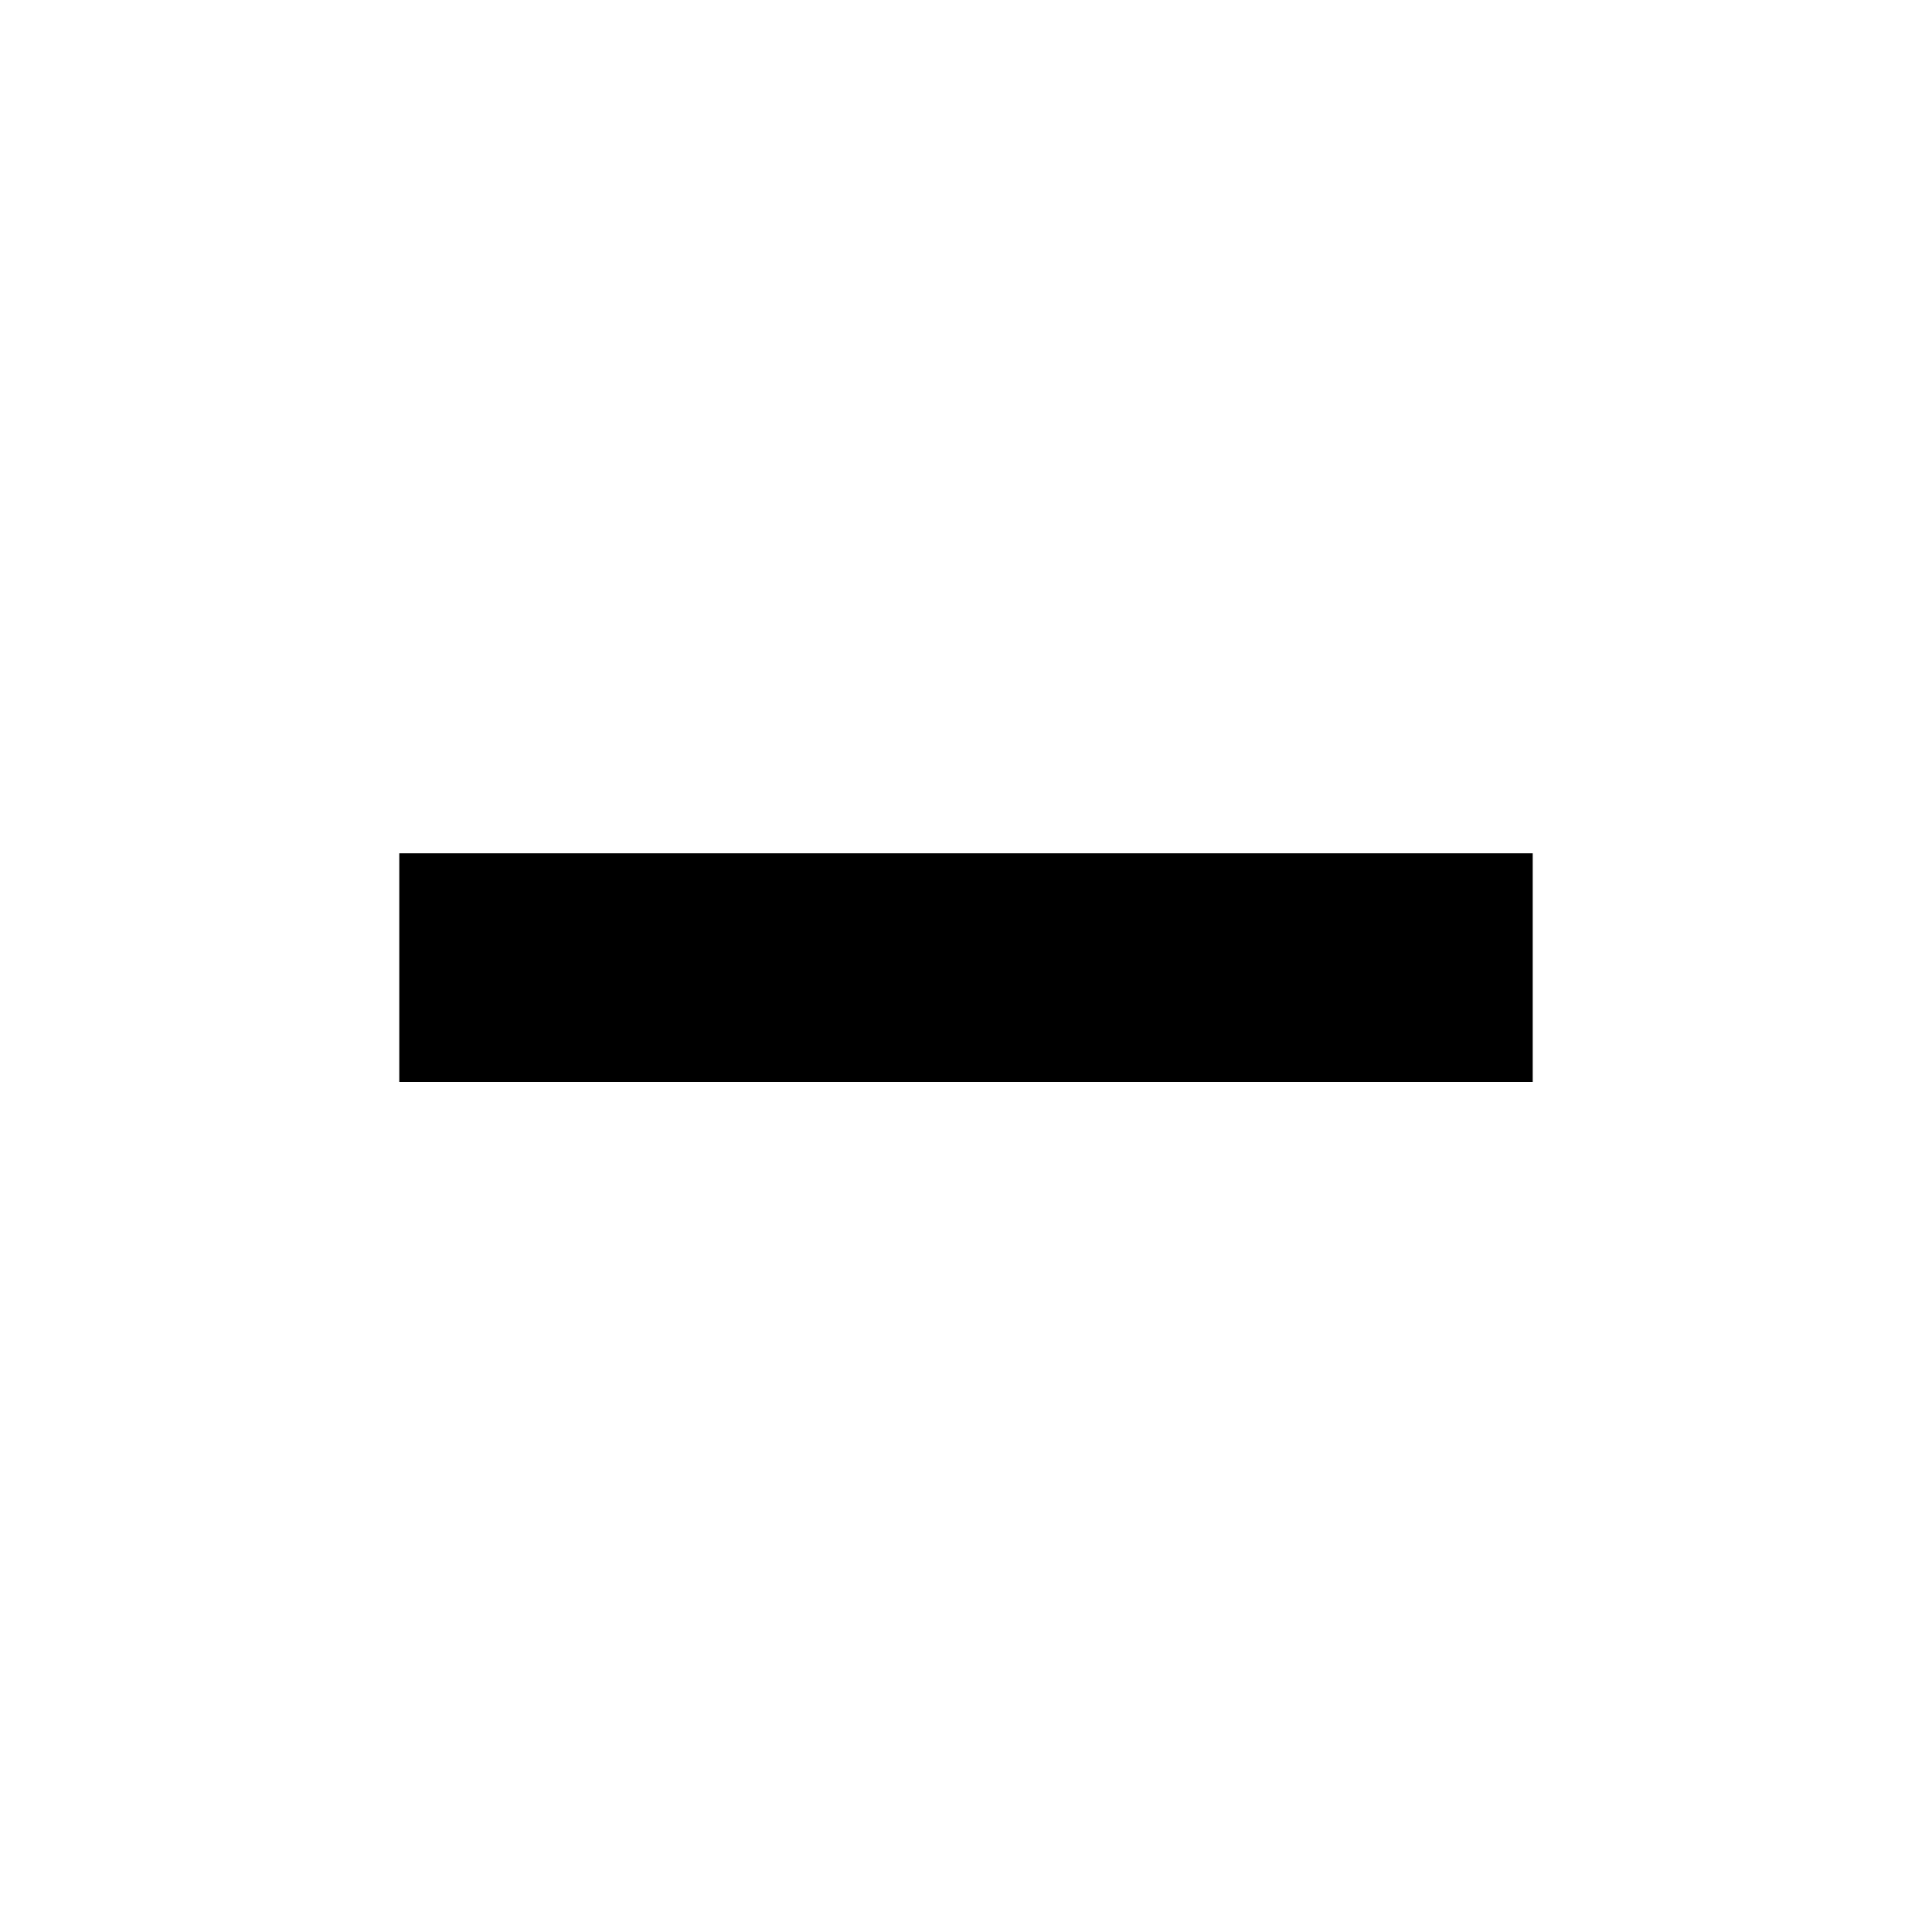
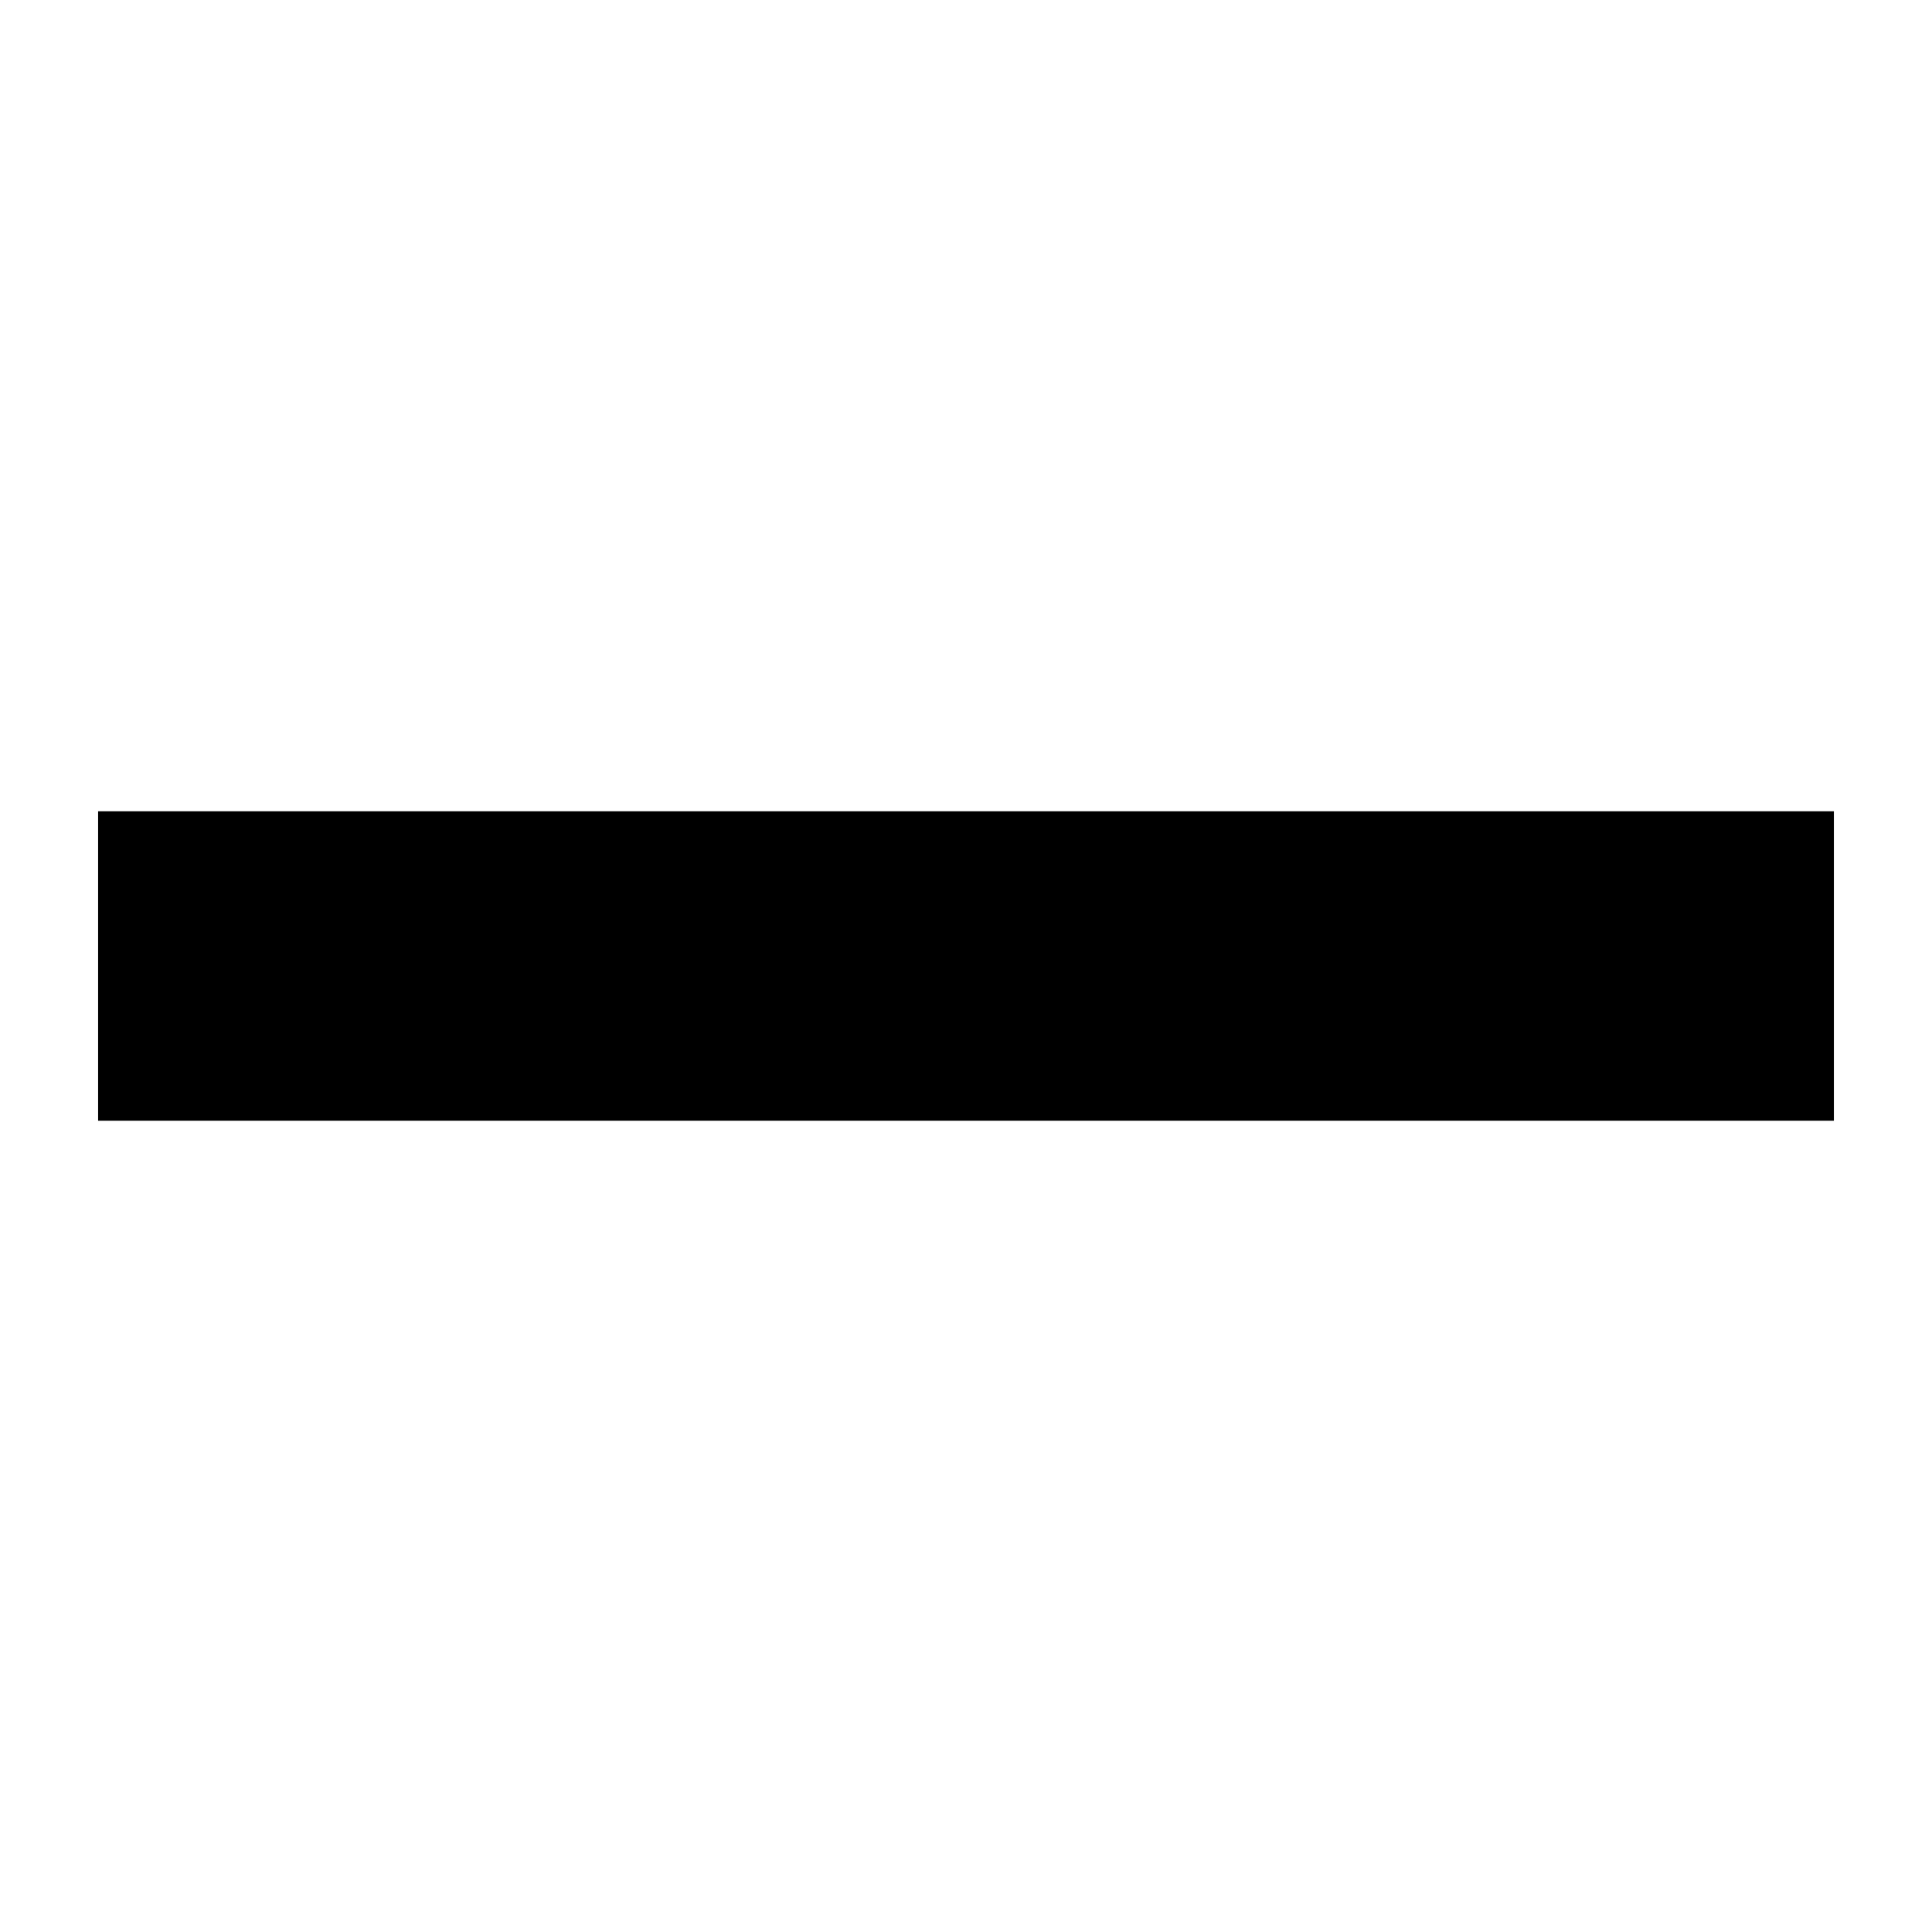
- <svg xmlns="http://www.w3.org/2000/svg" width="600px" height="600px" viewBox="0 0 600 600" version="1.1">
+ <svg xmlns="http://www.w3.org/2000/svg" width="512px" height="512px" viewBox="0 0 512 512" version="1.1">
  <defs />
  <g id="circles" stroke="none" stroke-width="1" fill="none" fill-rule="evenodd">
    <g id="circle-bar" fill="#000000">
-       <rect id="Rectangle-1" x="124" y="265" width="352" height="71" />
+       <rect id="Rectangle-1" x="26" y="215" width="460" height="82" />
    </g>
  </g>
</svg>
